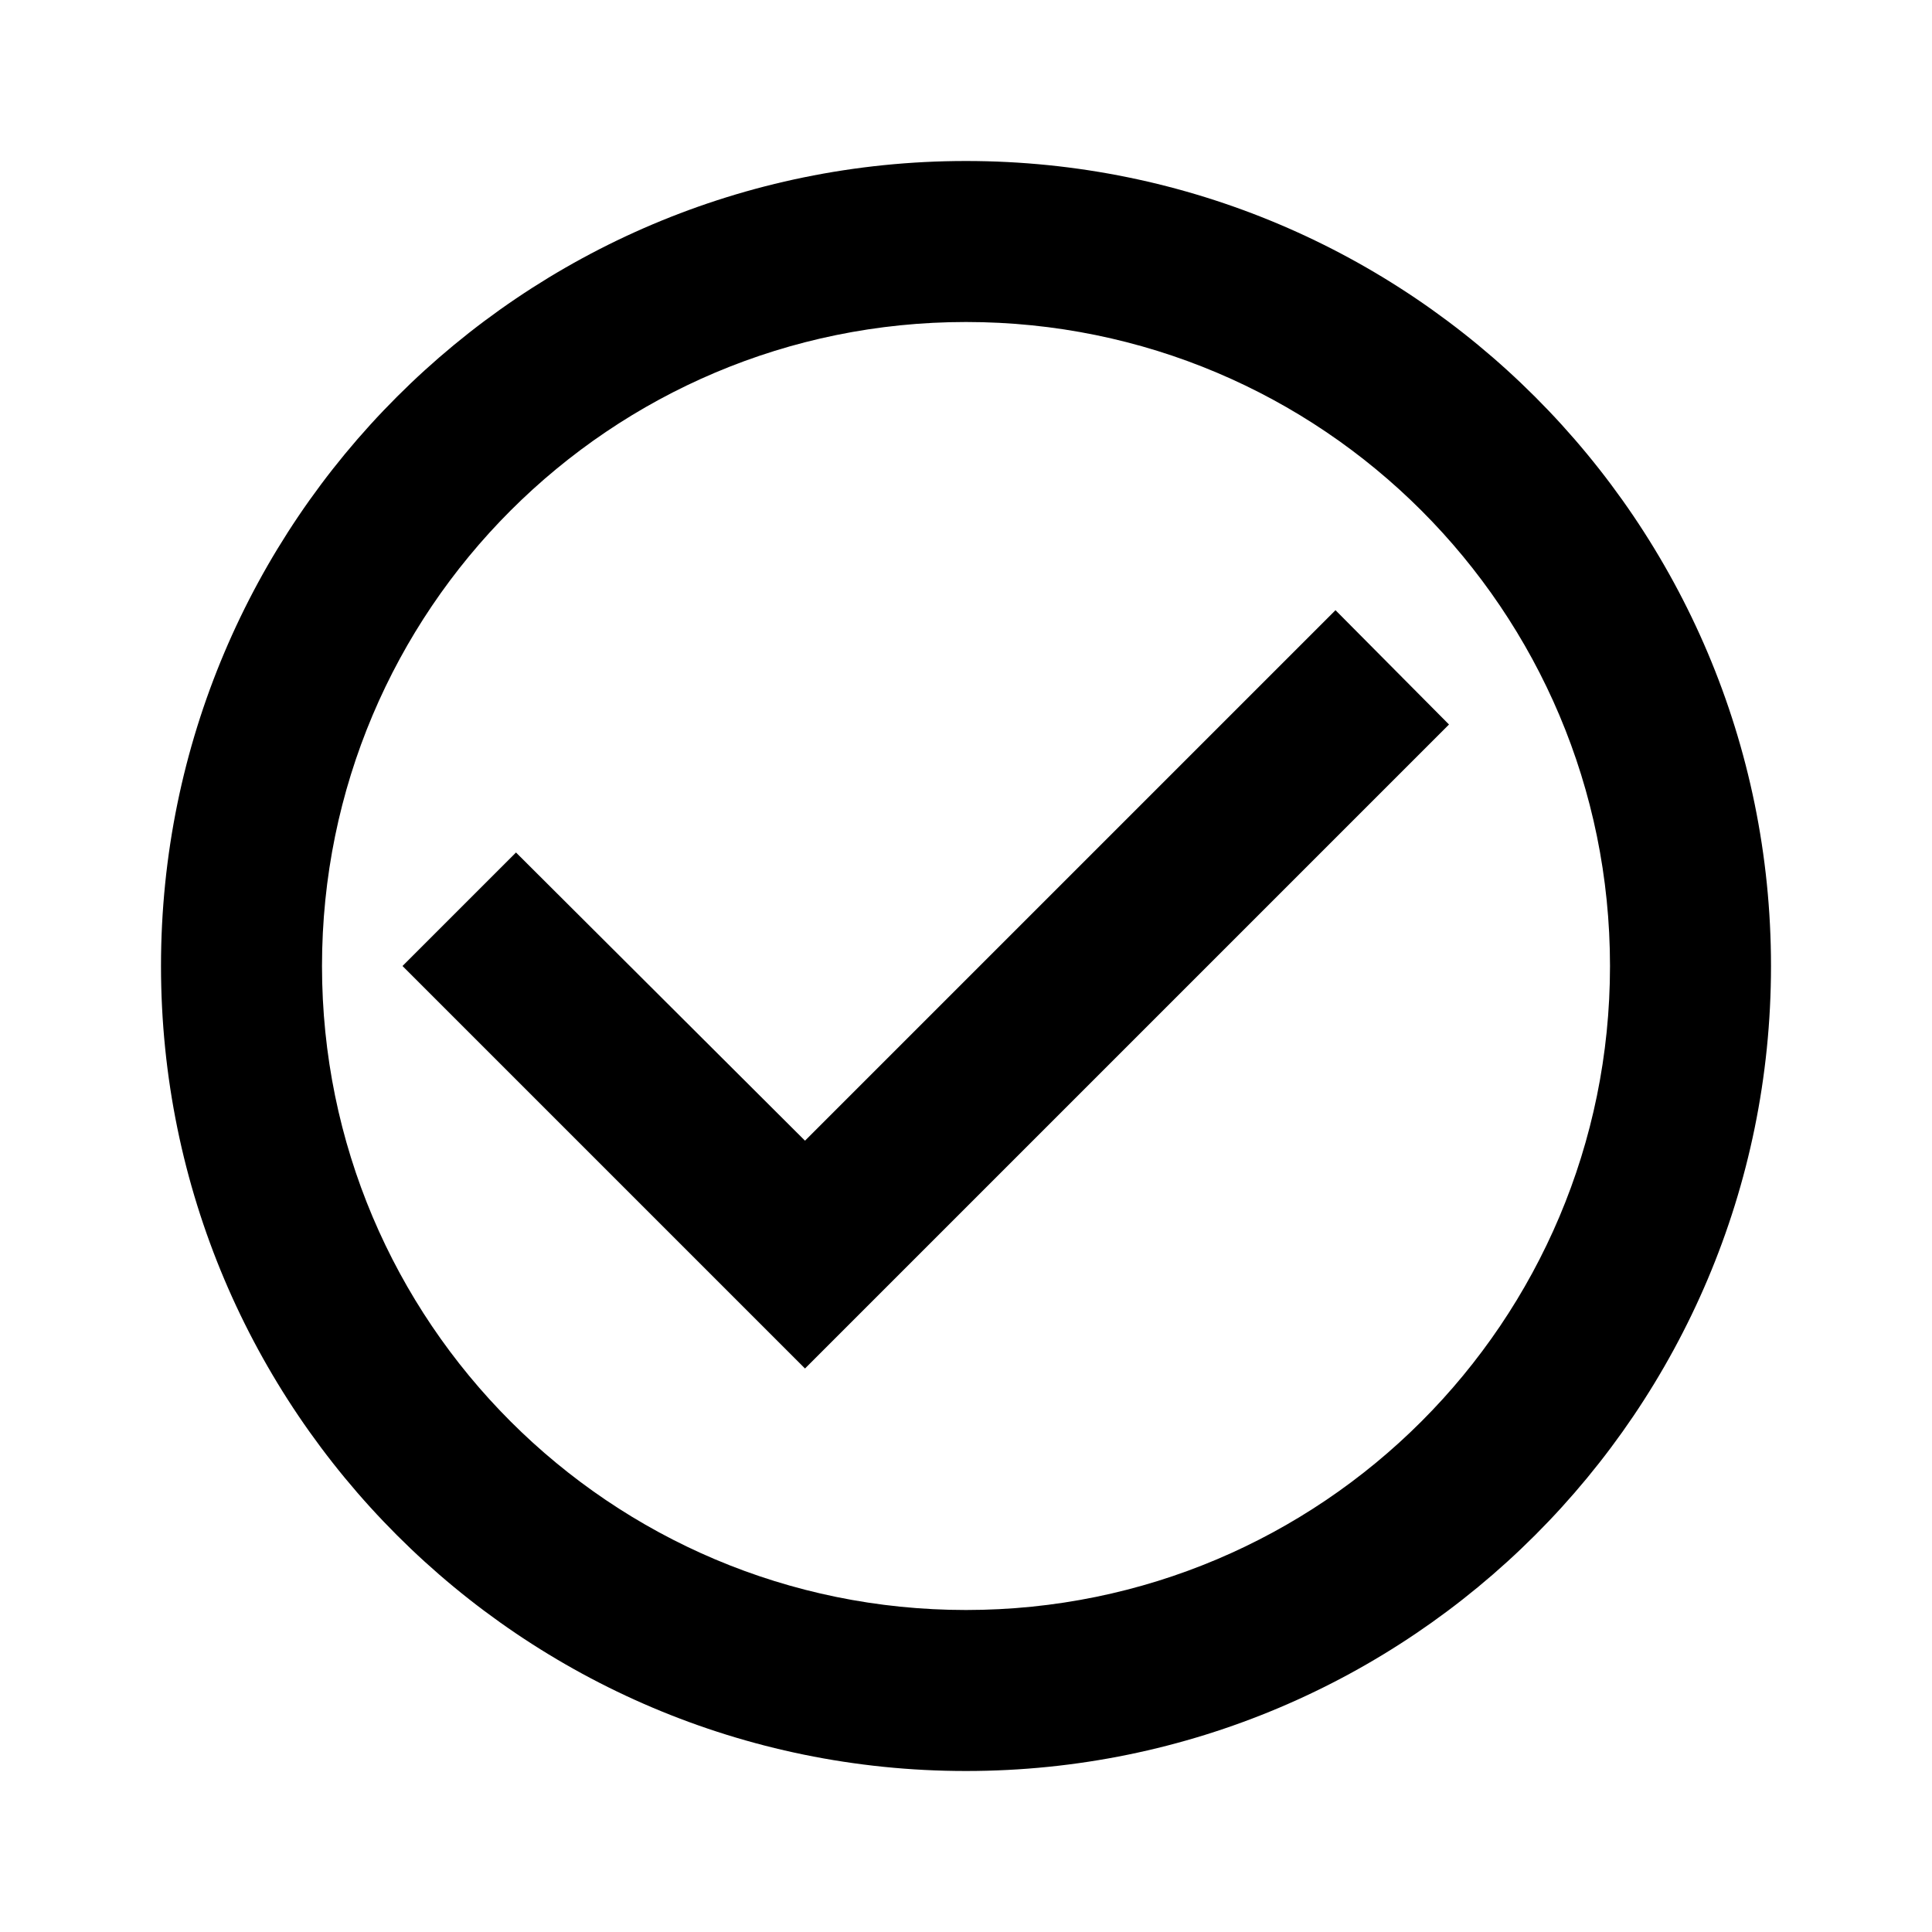
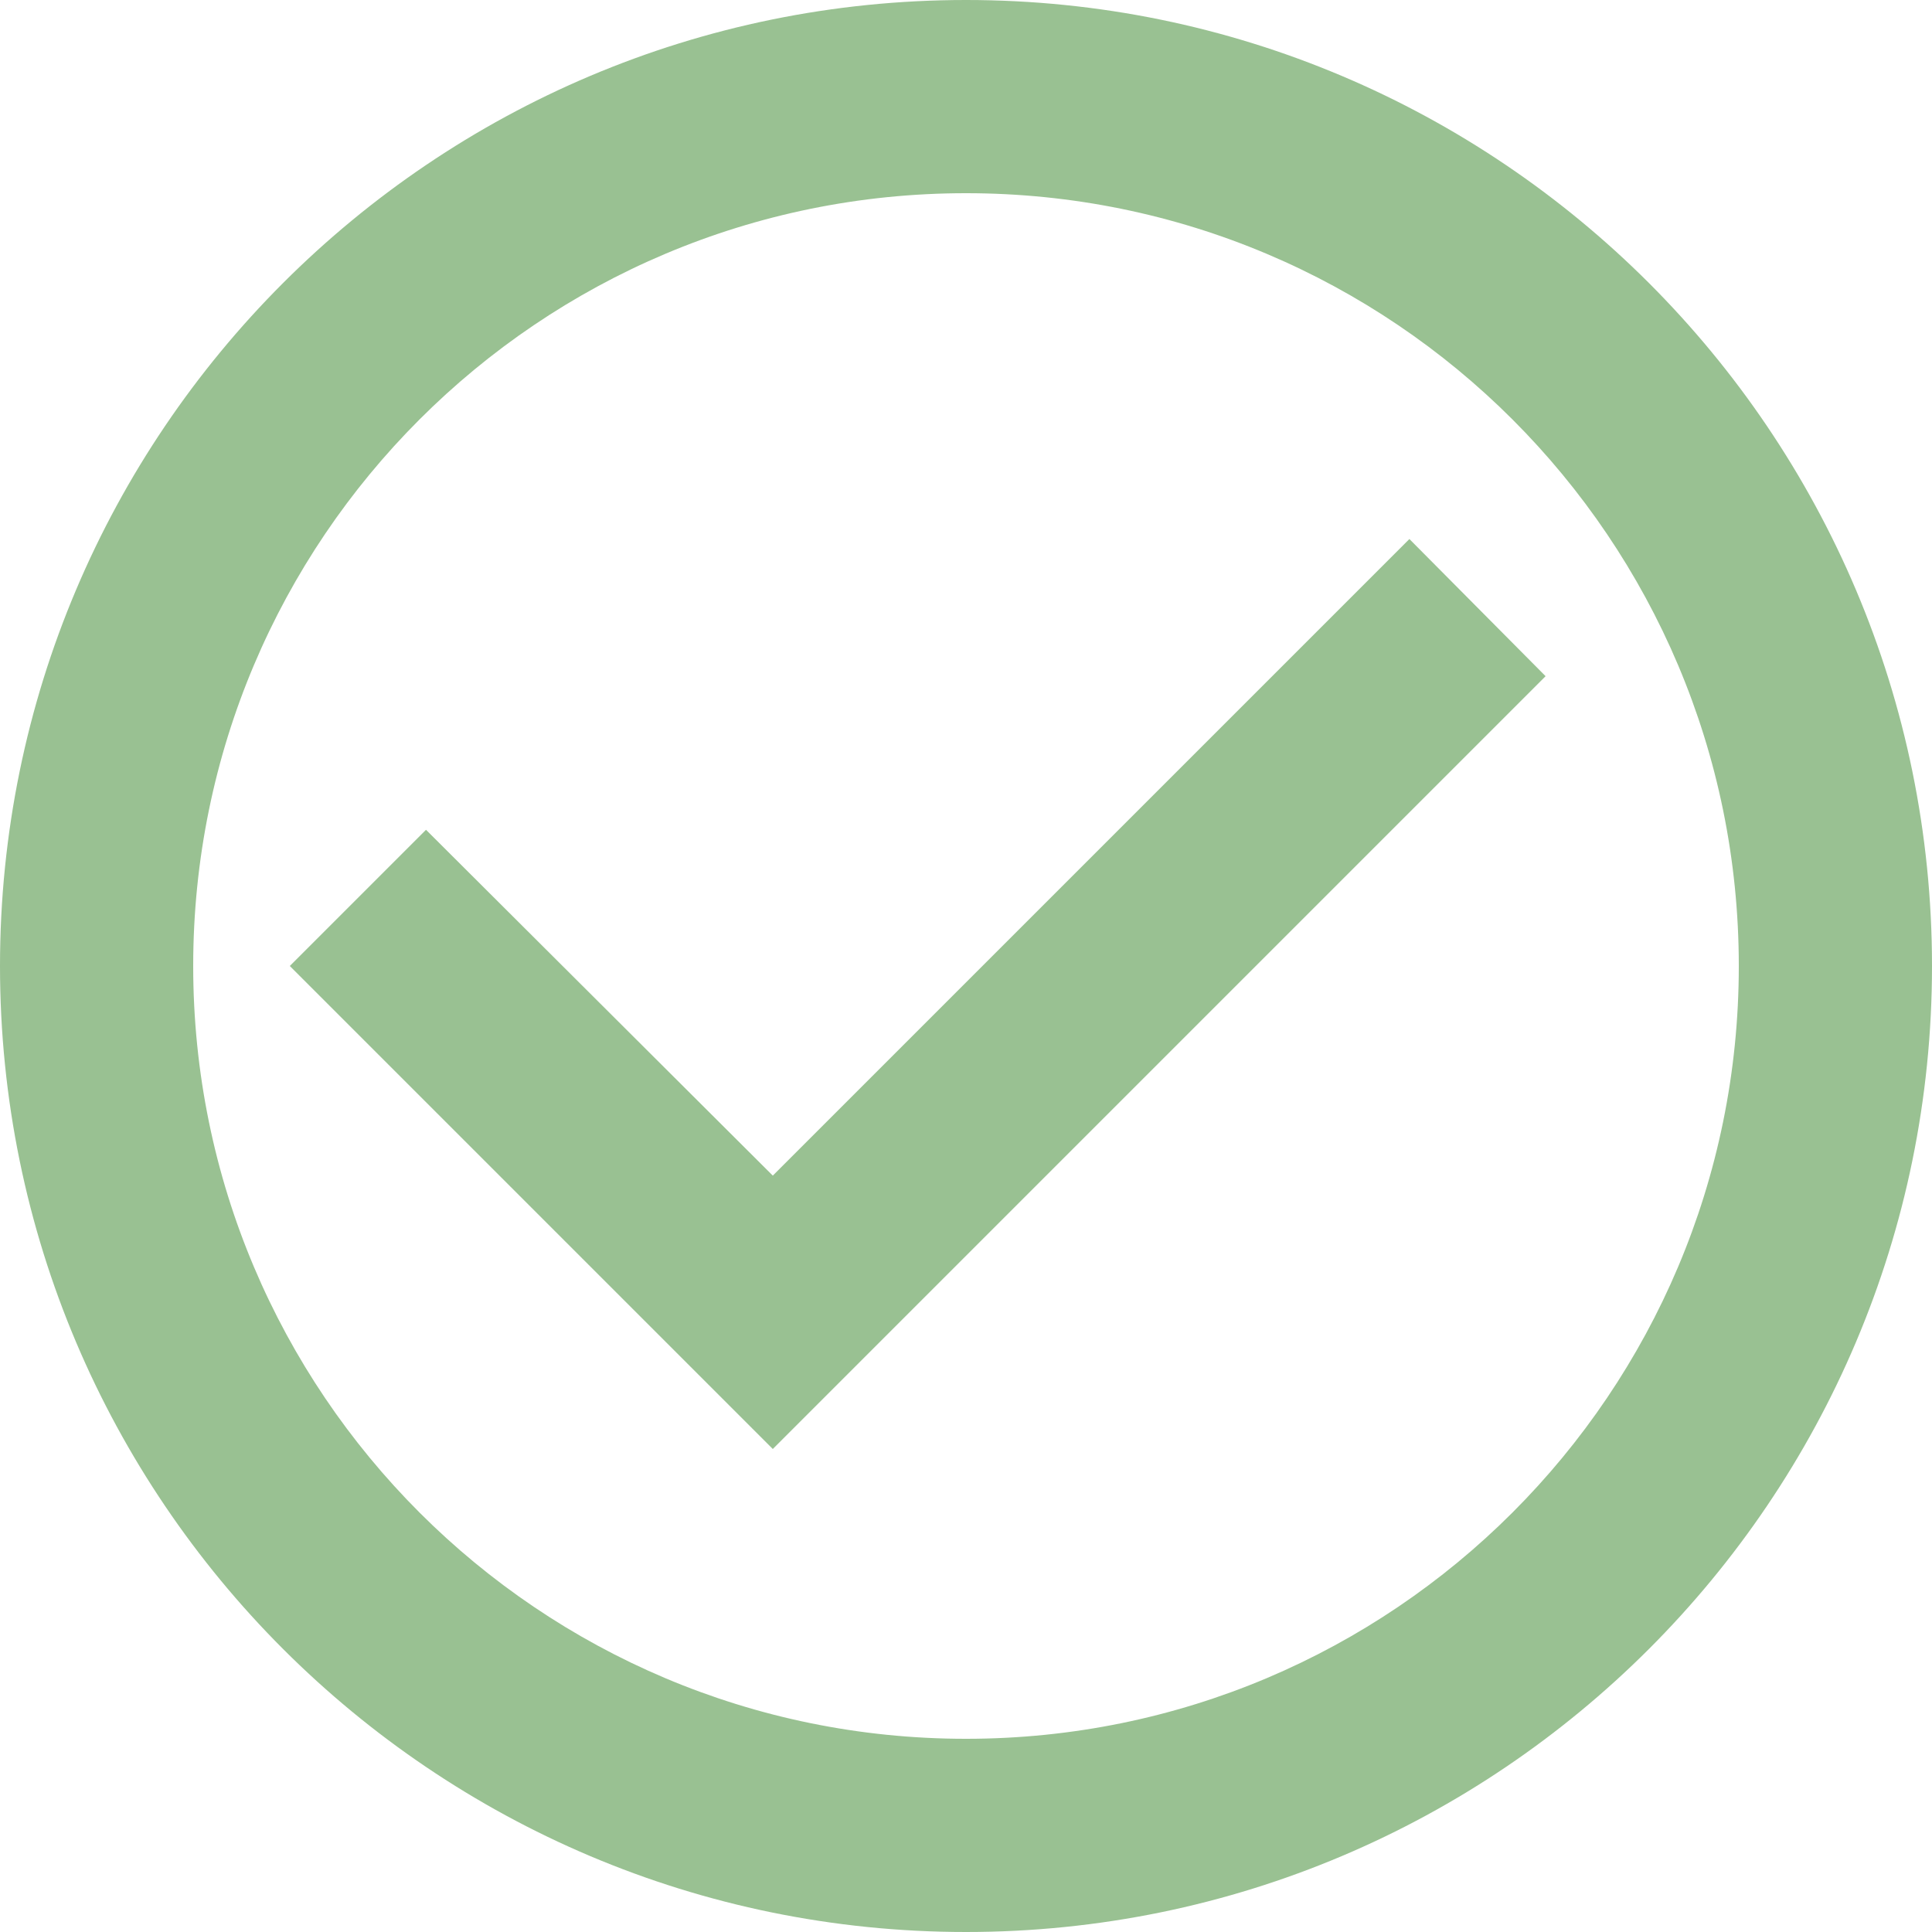
- <svg xmlns="http://www.w3.org/2000/svg" width="24" height="24" viewBox="0 0 24 24">
-   <path fill="none" d="M0 0h24v24H0V0zm0 0h24v24H0V0z" />
-   <path d="M16.59 7.58L10 14.17l-3.59-3.58L5 12l5 5 8-8zM12 2C6.48 2 2 6.48 2 12s4.48 10 10 10 10-4.48 10-10S17.52 2 12 2zm0 18c-4.42 0-8-3.58-8-8s3.58-8 8-8 8 3.58 8 8-3.58 8-8 8z" />
+ <svg xmlns="http://www.w3.org/2000/svg" width="20" height="20" viewBox="0 0 20 20" version="1.1" id="svg1362">
+   <defs id="defs1366" />
+   <path d="M -2,-2 H 22 V 22 H -2 Z m 0,0 H 22 V 22 H -2 Z" id="path1358" style="fill:none" />
+   <path d="M 14.59,5.58 8,12.17 4.41,8.59 3,10 8,15 16,7 Z M 10,0 C 4.48,0 0,4.48 0,10 0,15.52 4.48,20 10,20 15.52,20 20,15.52 20,10 20,4.48 15.52,0 10,0 Z m 0,18 C 5.58,18 2,14.42 2,10 2,5.58 5.58,2 10,2 c 4.42,0 8,3.58 8,8 0,4.42 -3.58,8 -8,8 z" id="path1360" style="stroke:none;stroke-opacity:1;fill:#99c192;fill-opacity:1" />
</svg>
